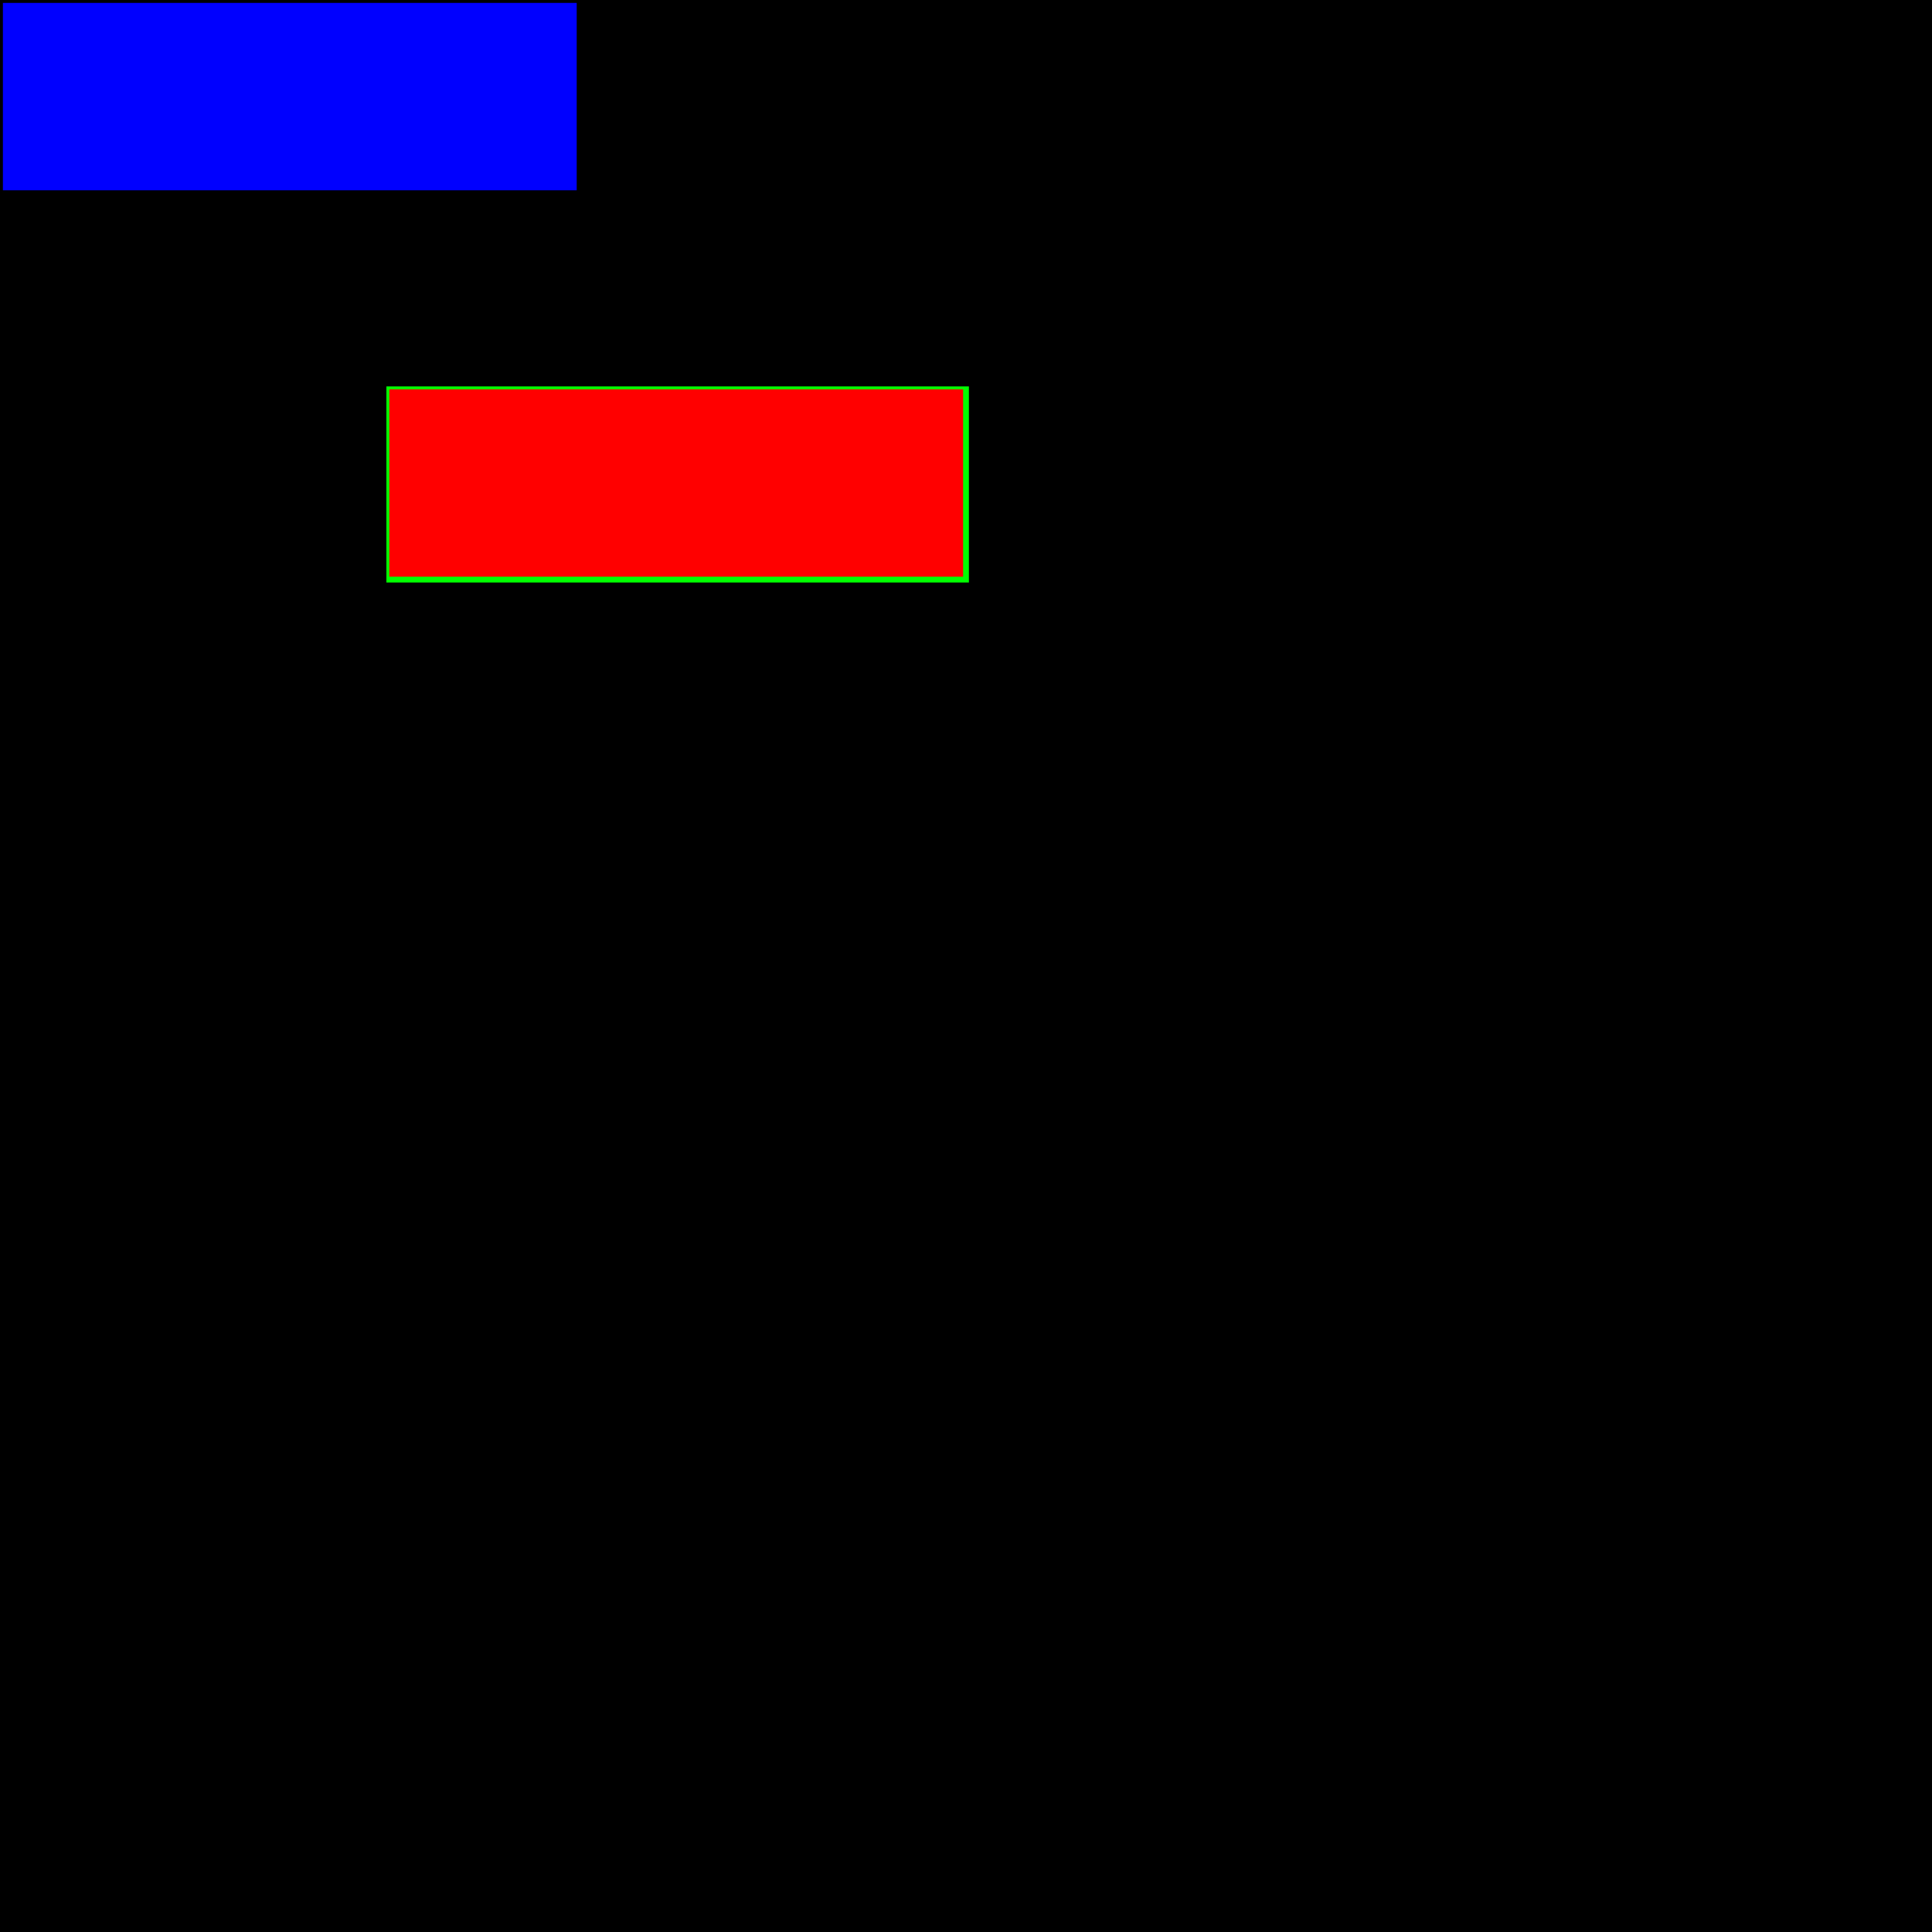
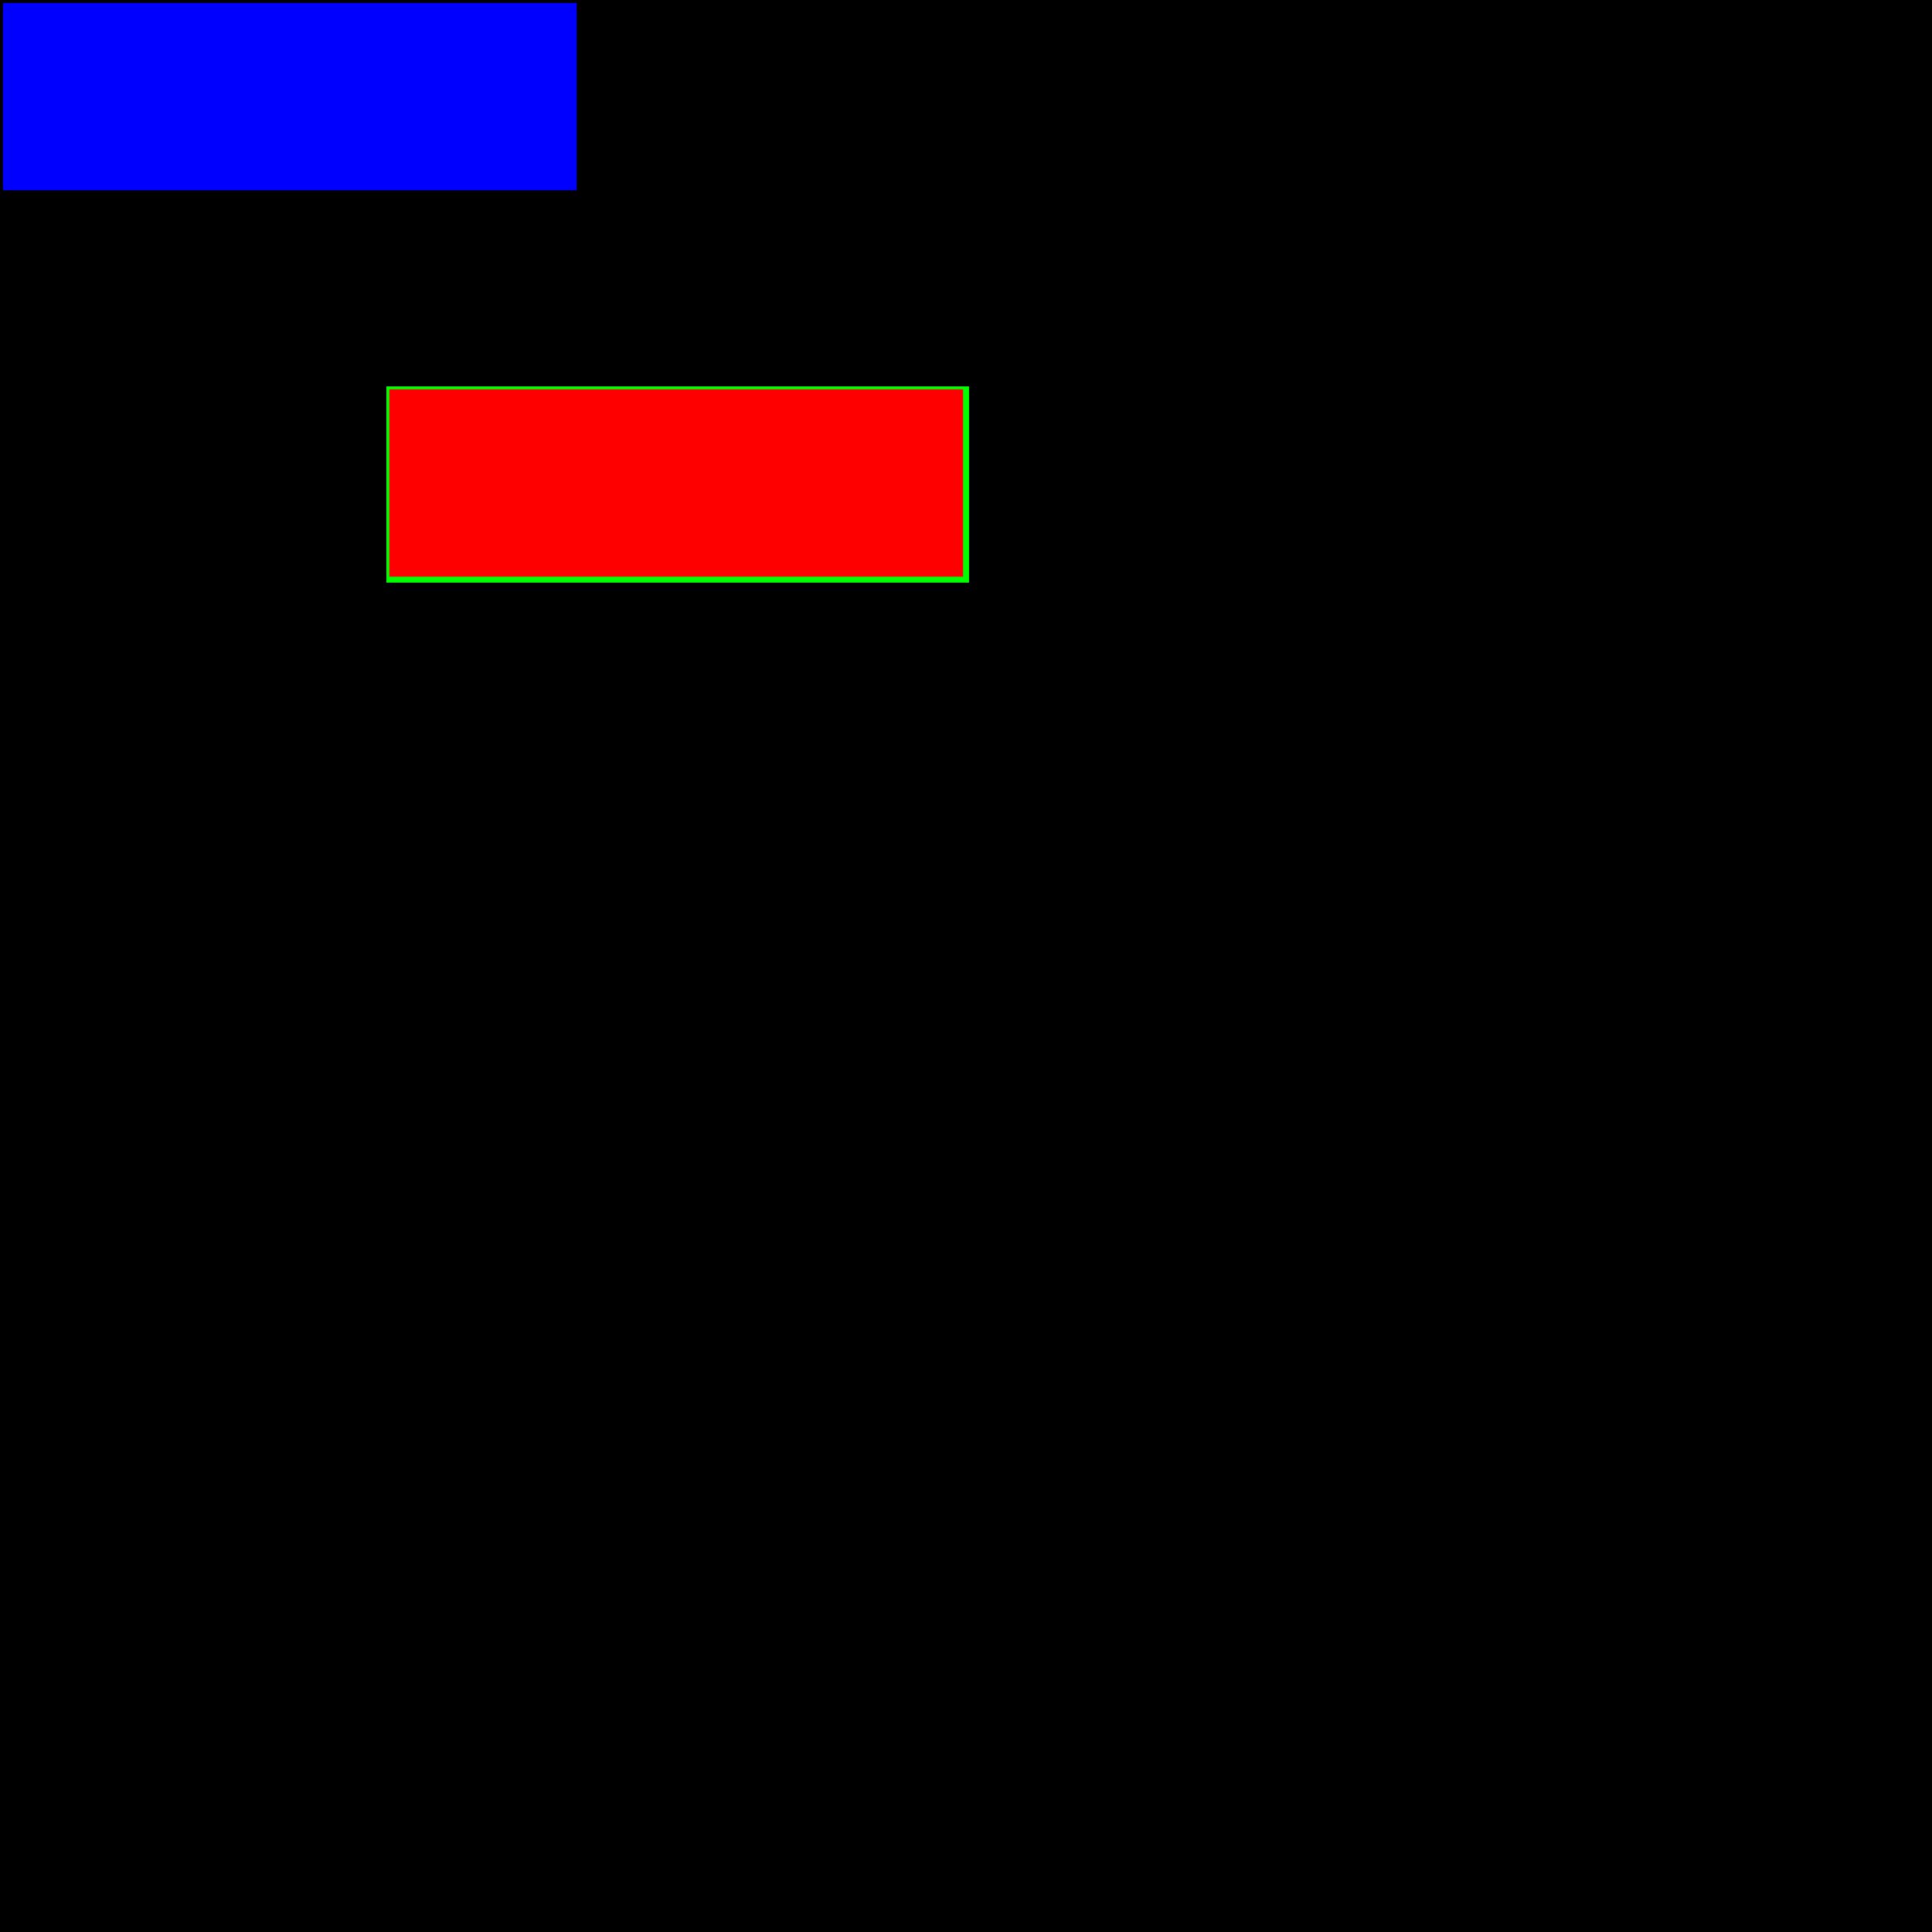
<svg xmlns="http://www.w3.org/2000/svg" version="1.1" width="1000" height="1000" viewBox="0 0 1000 1000">
  <rect width="1000" height="1000" x="0" y="0" />
  <svg width="400" height="110">
    <rect width="300" height="100" style="fill:rgb(0,0,255);stroke-width:3;stroke:rgb(0,0,0)" />
  </svg>
  <svg width="400" height="110" x="200" y="200">
    <rect width="300" height="100" style="fill:rgb(255,0,0);stroke-width:3;stroke:rgb(0,255,0)" />
  </svg>
+   <svg width="400" height="110">
+     <rect width="300" height="100" style="fill:rgb(0,0,255);stroke-width:3;stroke:rgb(0,0,0)" />
+   </svg>
+   <svg width="400" height="110" x="200" y="200">
+     <rect width="300" height="100" style="fill:rgb(255,0,0);stroke-width:3;stroke:rgb(0,255,0)" />
+   </svg>
</svg>
